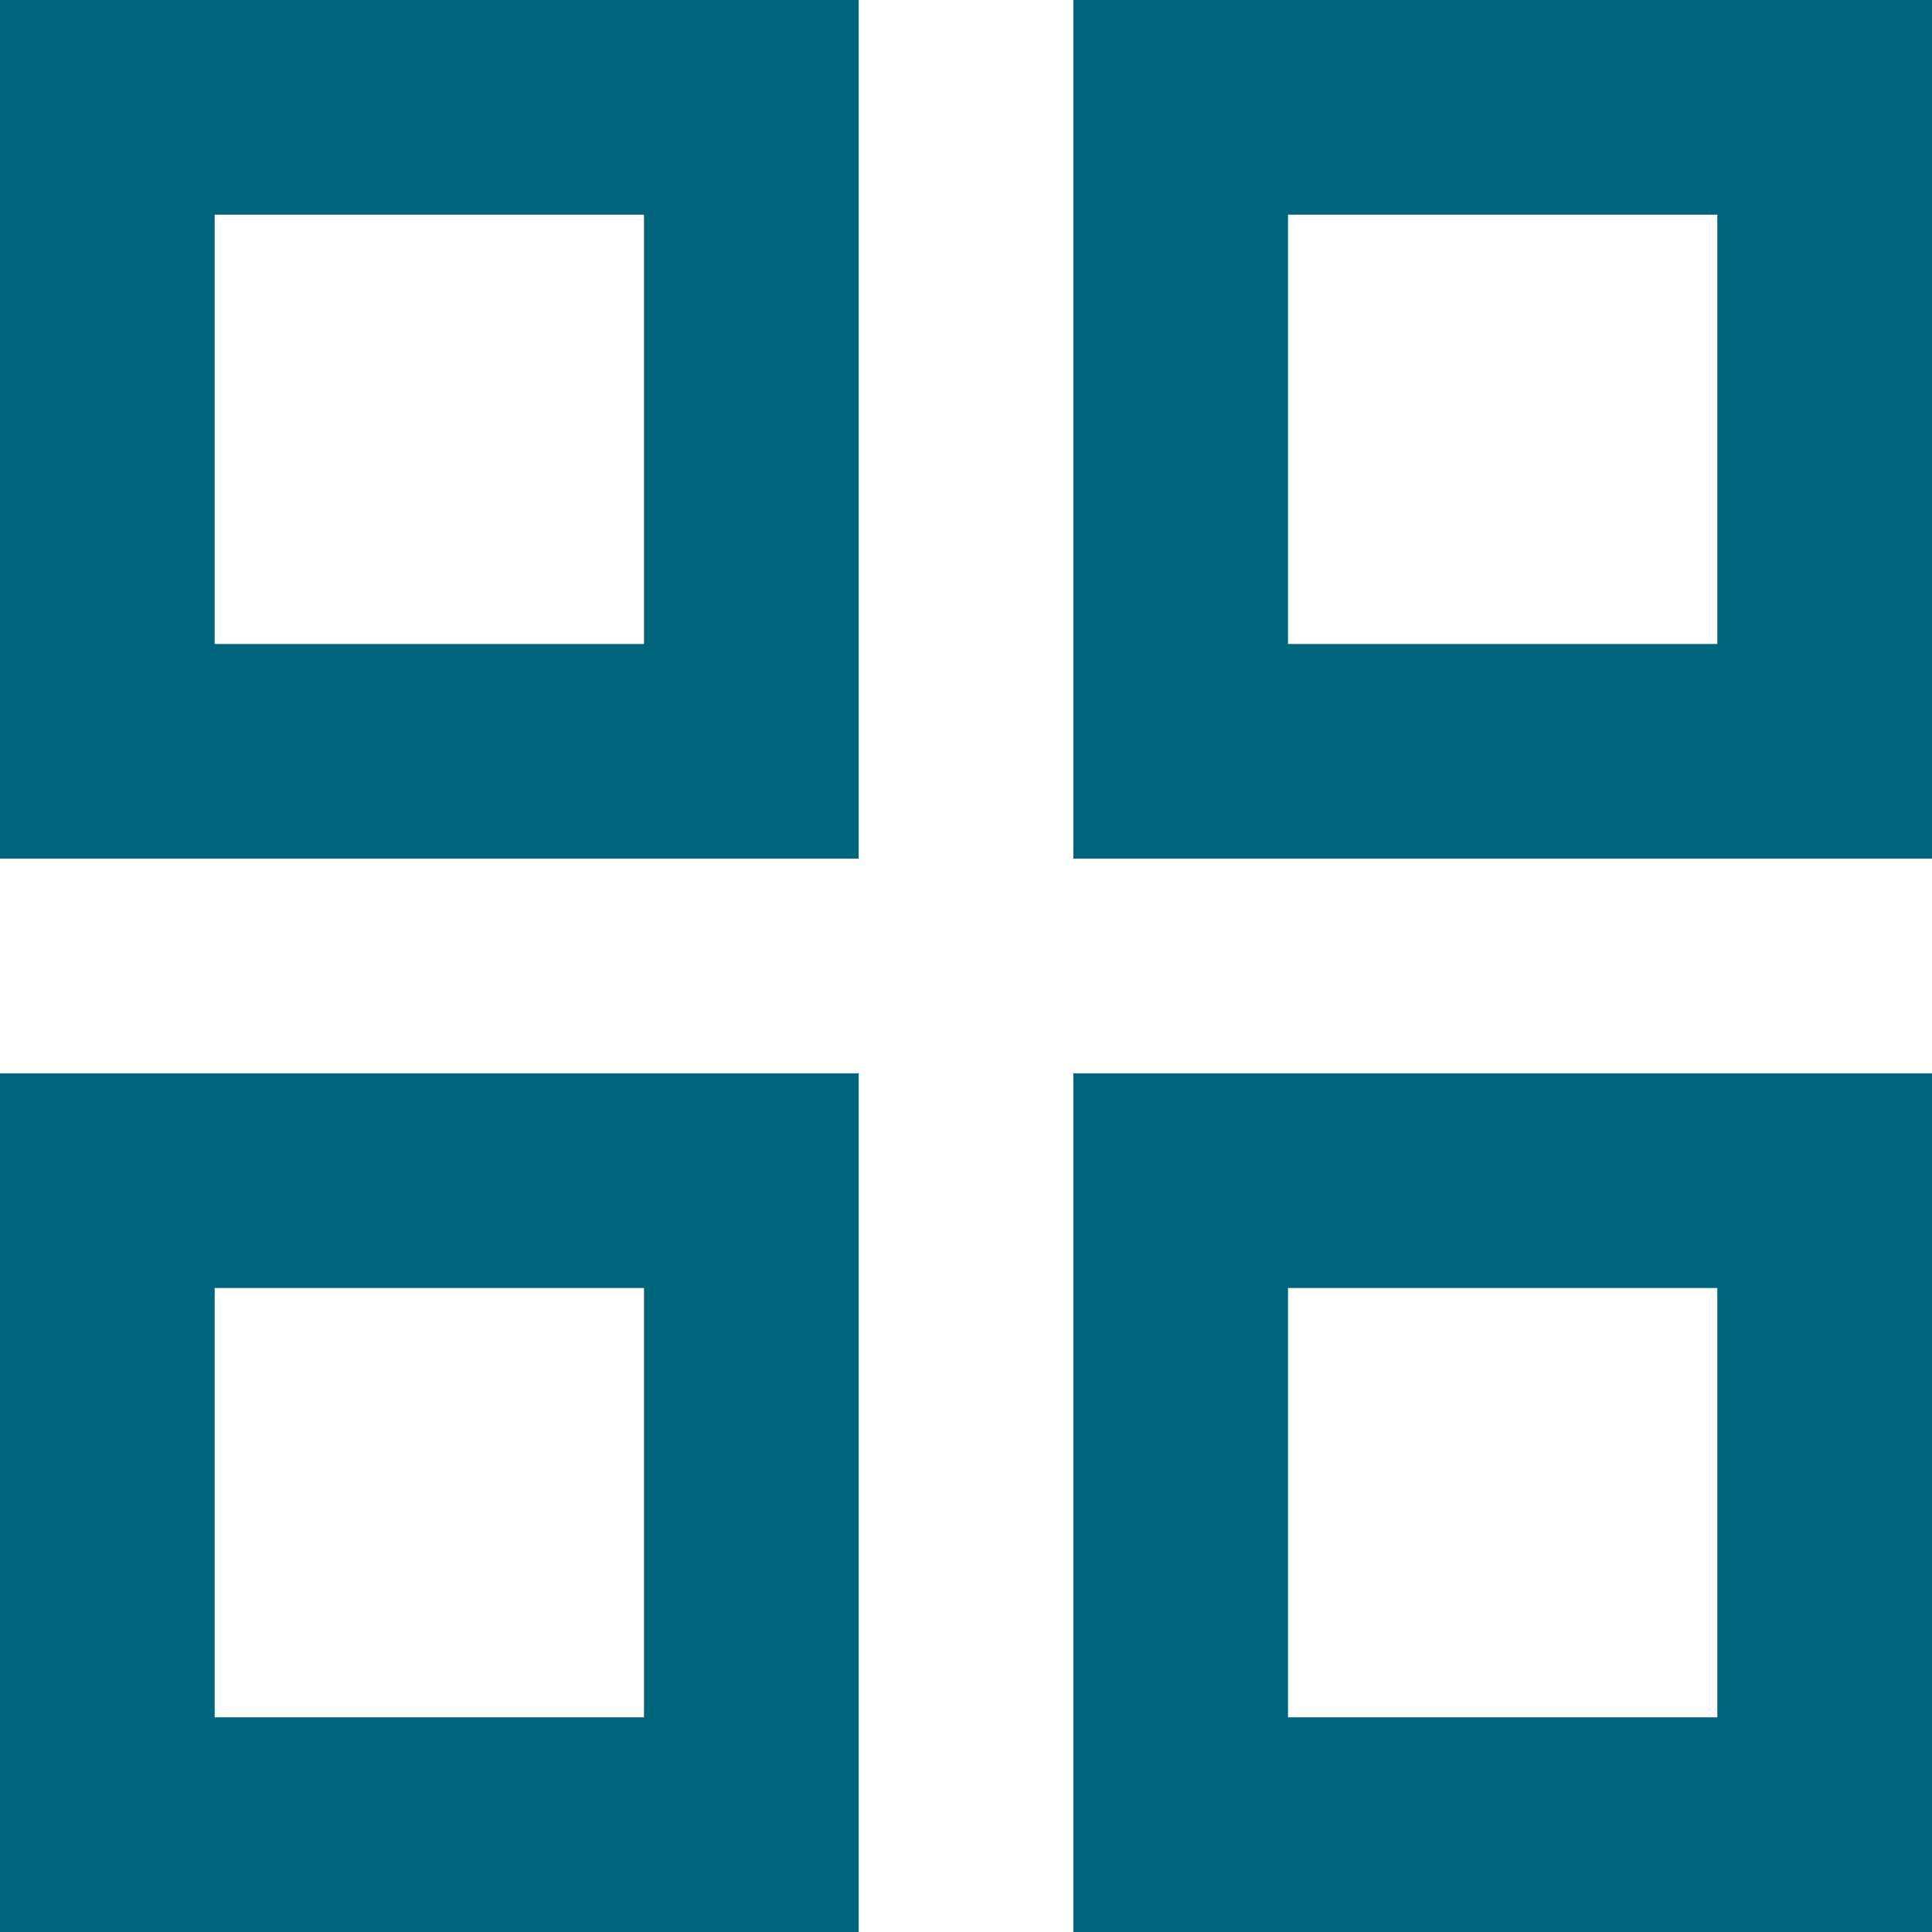
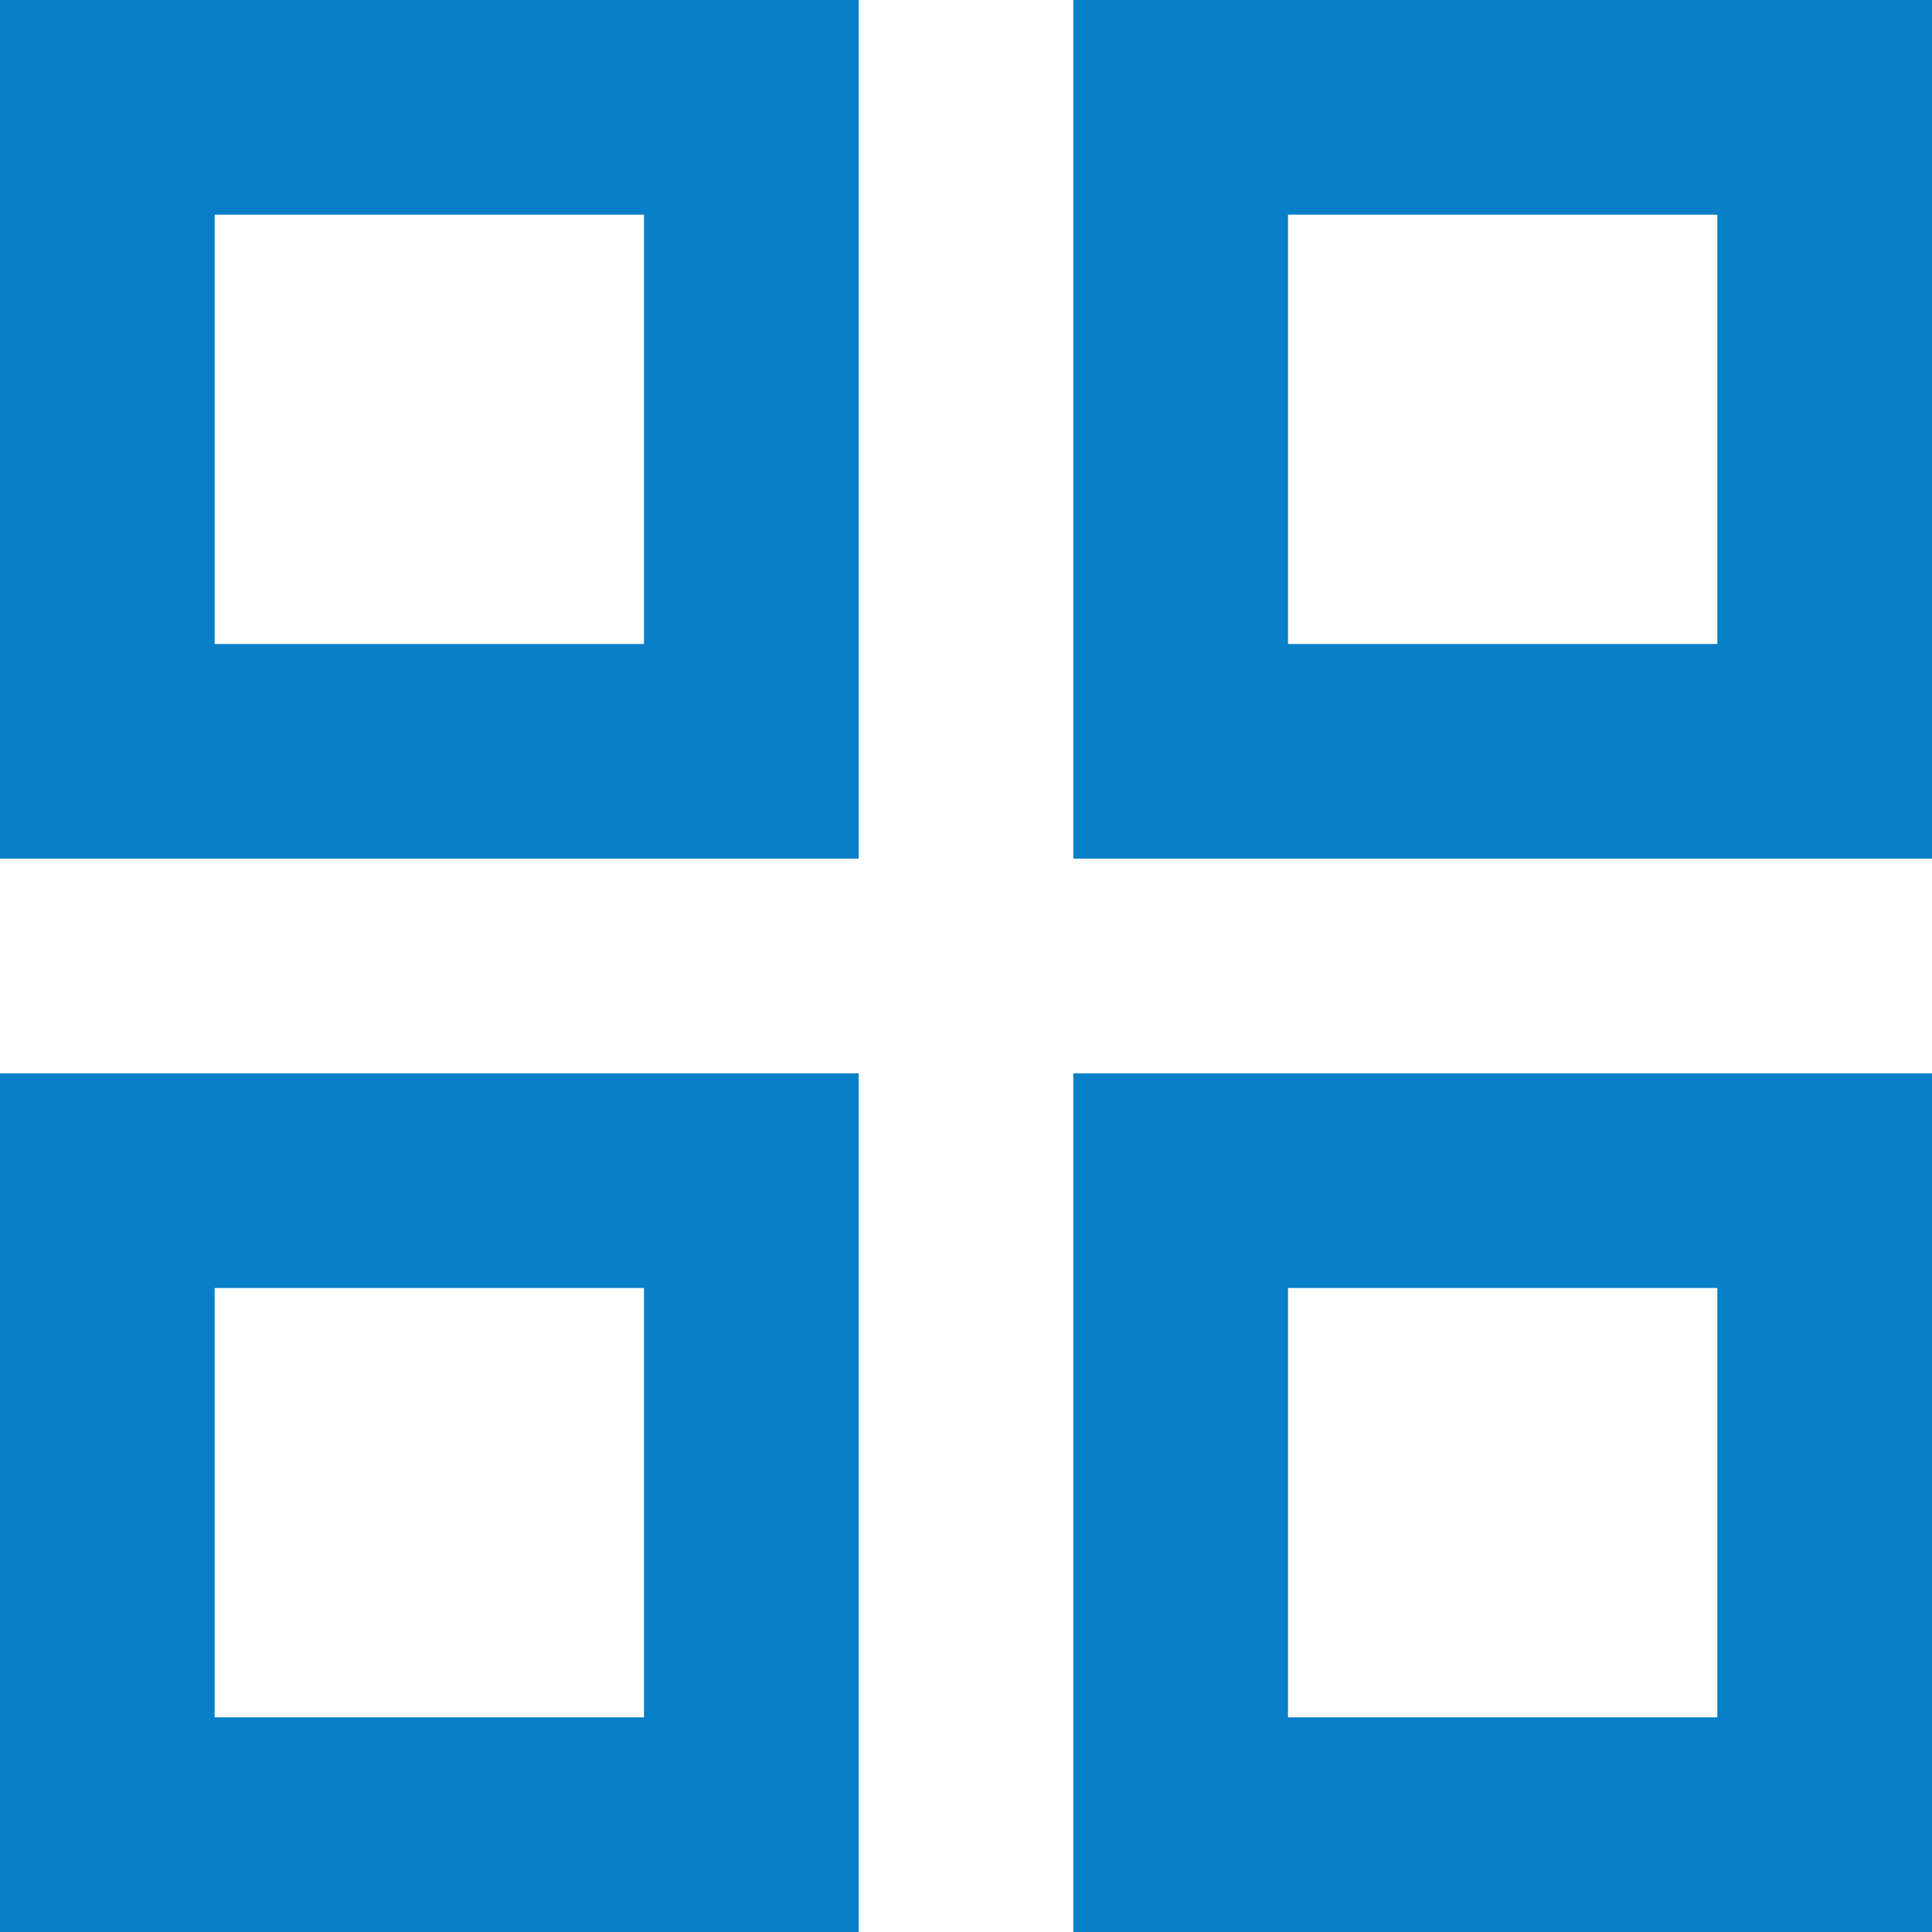
<svg xmlns="http://www.w3.org/2000/svg" width="18" height="18" viewBox="0 0 18 18" fill="none">
-   <path d="M0 8V0H8V8H0ZM0 18V10H8V18H0ZM10 8V0H18V8H10ZM10 18V10H18V18H10ZM2 6H6V2H2V6ZM12 6H16V2H12V6ZM12 16H16V12H12V16ZM2 16H6V12H2V16Z" fill="#00647D" />
+   <path d="M0 8V0H8V8H0ZM0 18V10H8V18H0ZM10 8V0H18V8H10ZM10 18V10H18V18H10ZM2 6H6V2H2V6ZM12 6H16V2H12V6ZM12 16H16V12H12V16ZM2 16H6V12H2V16Z" fill="#087FC8" />
</svg>
